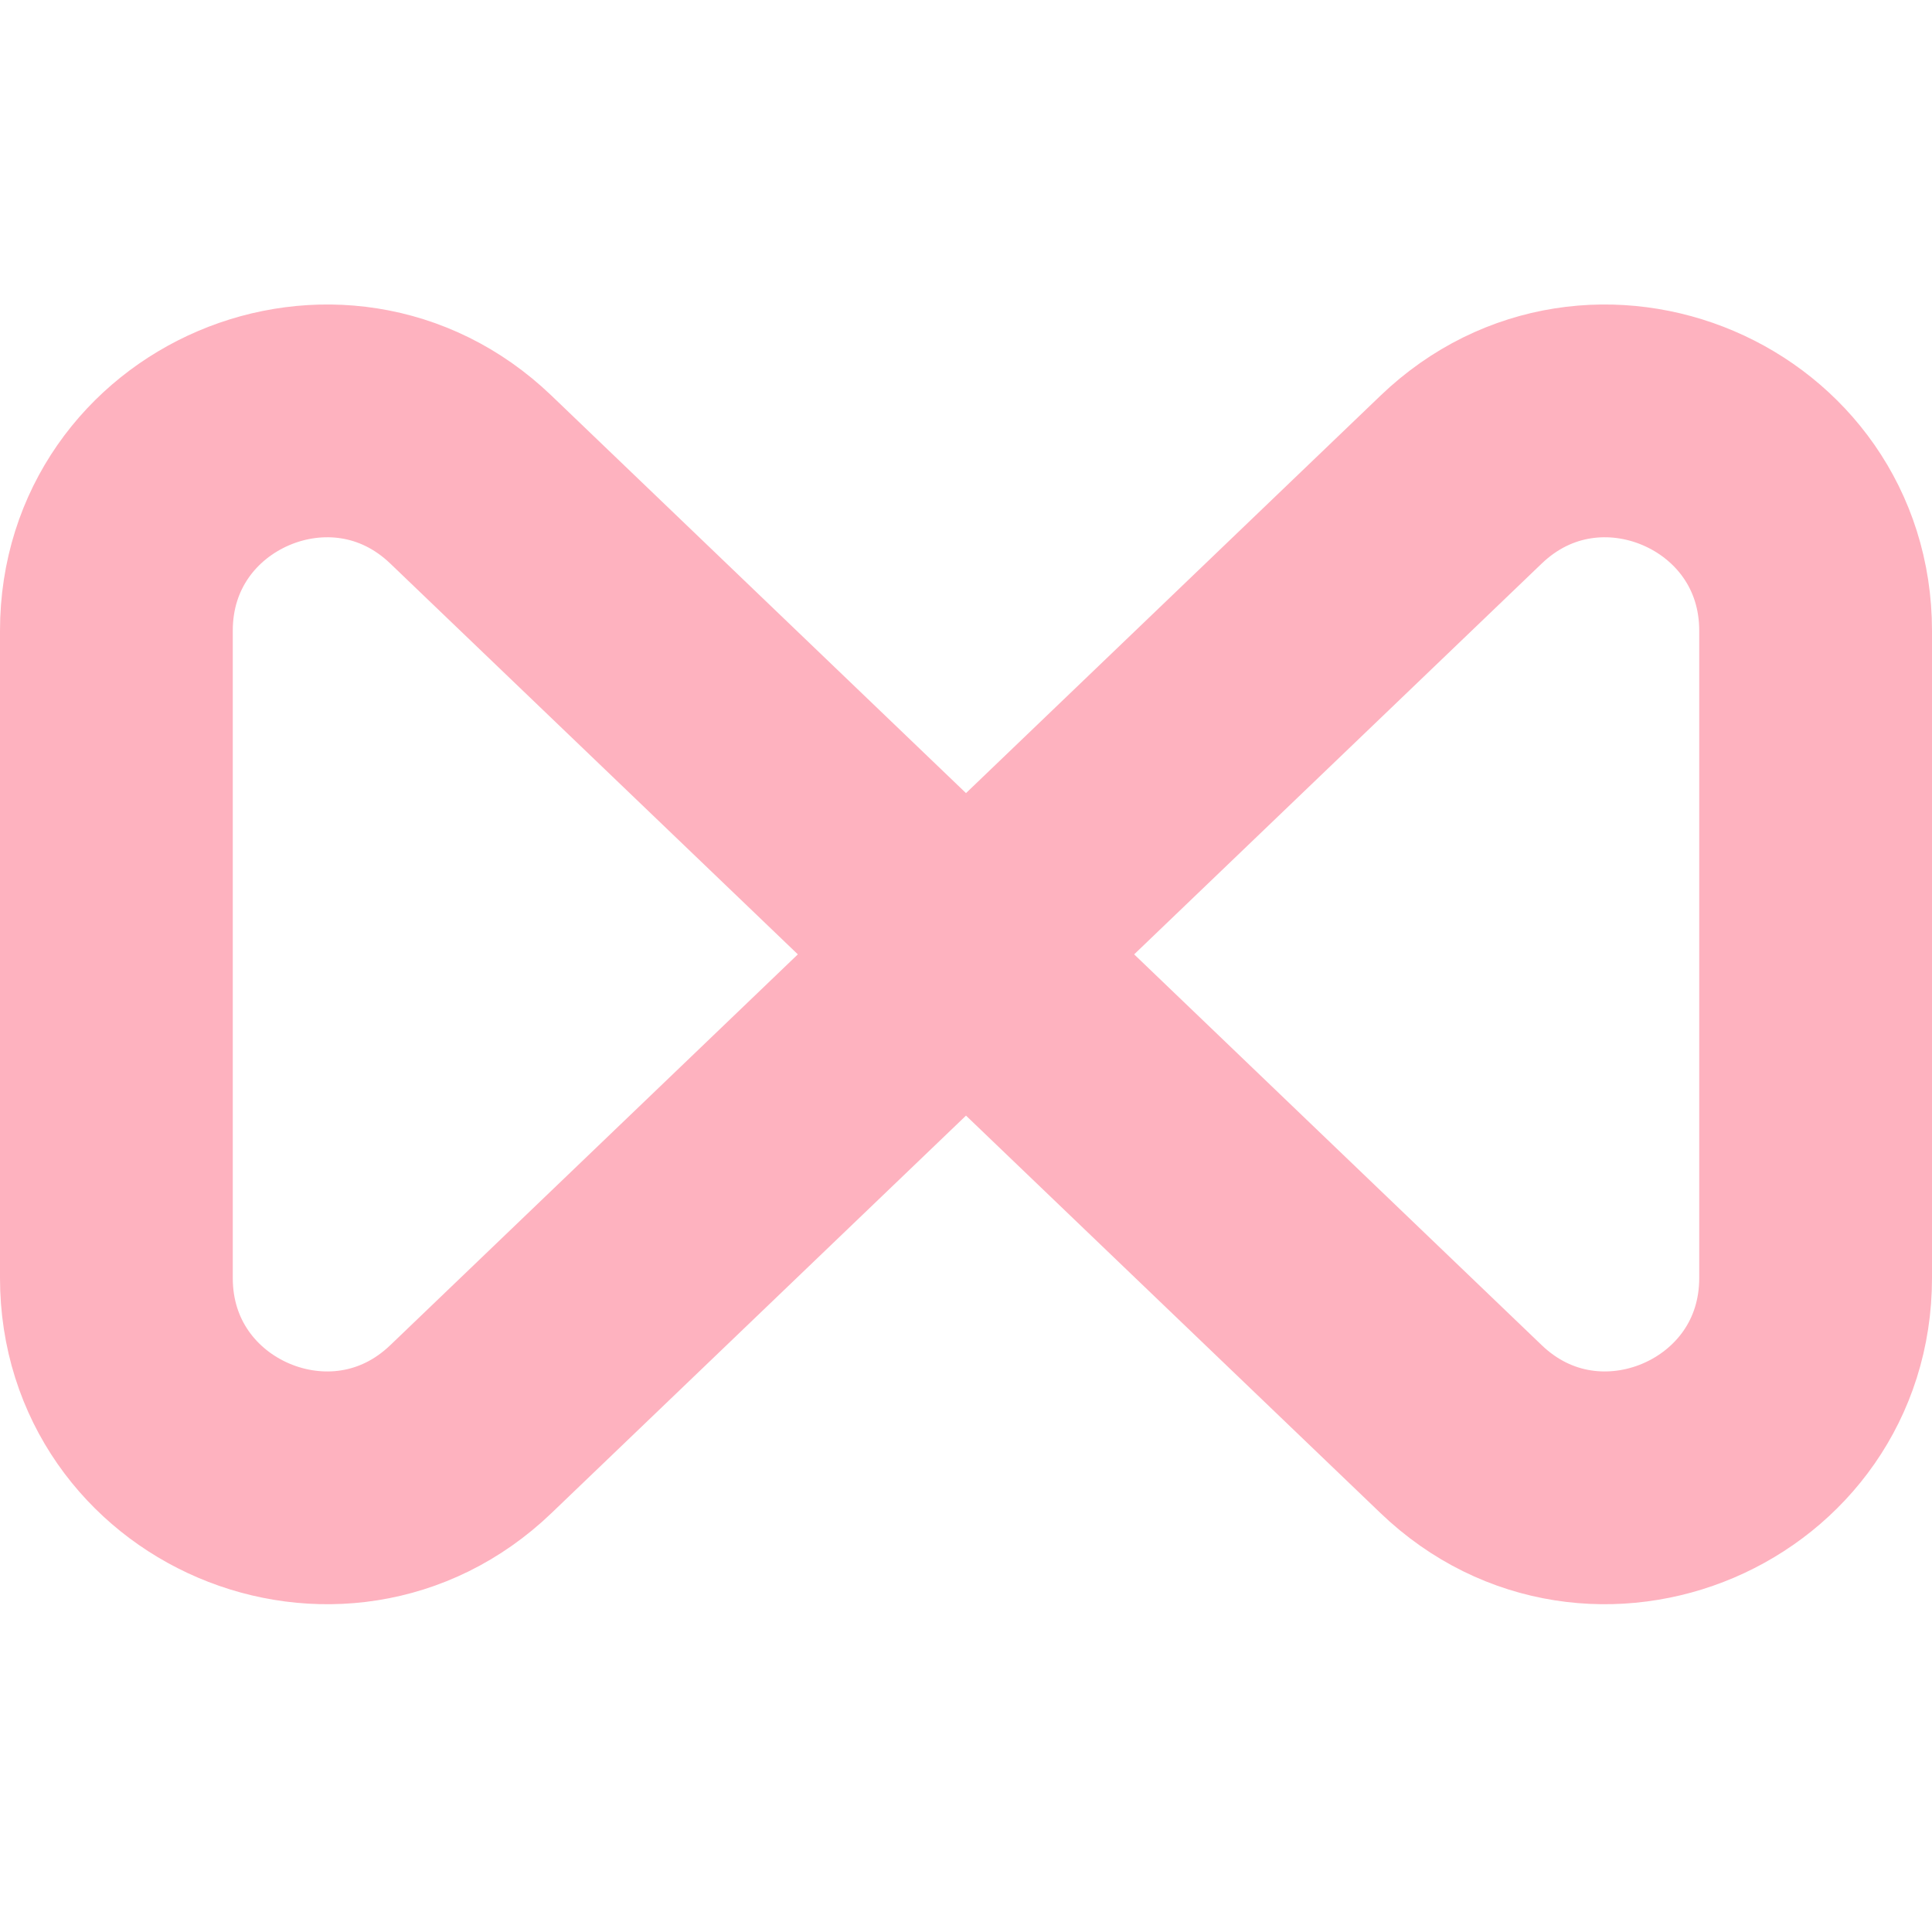
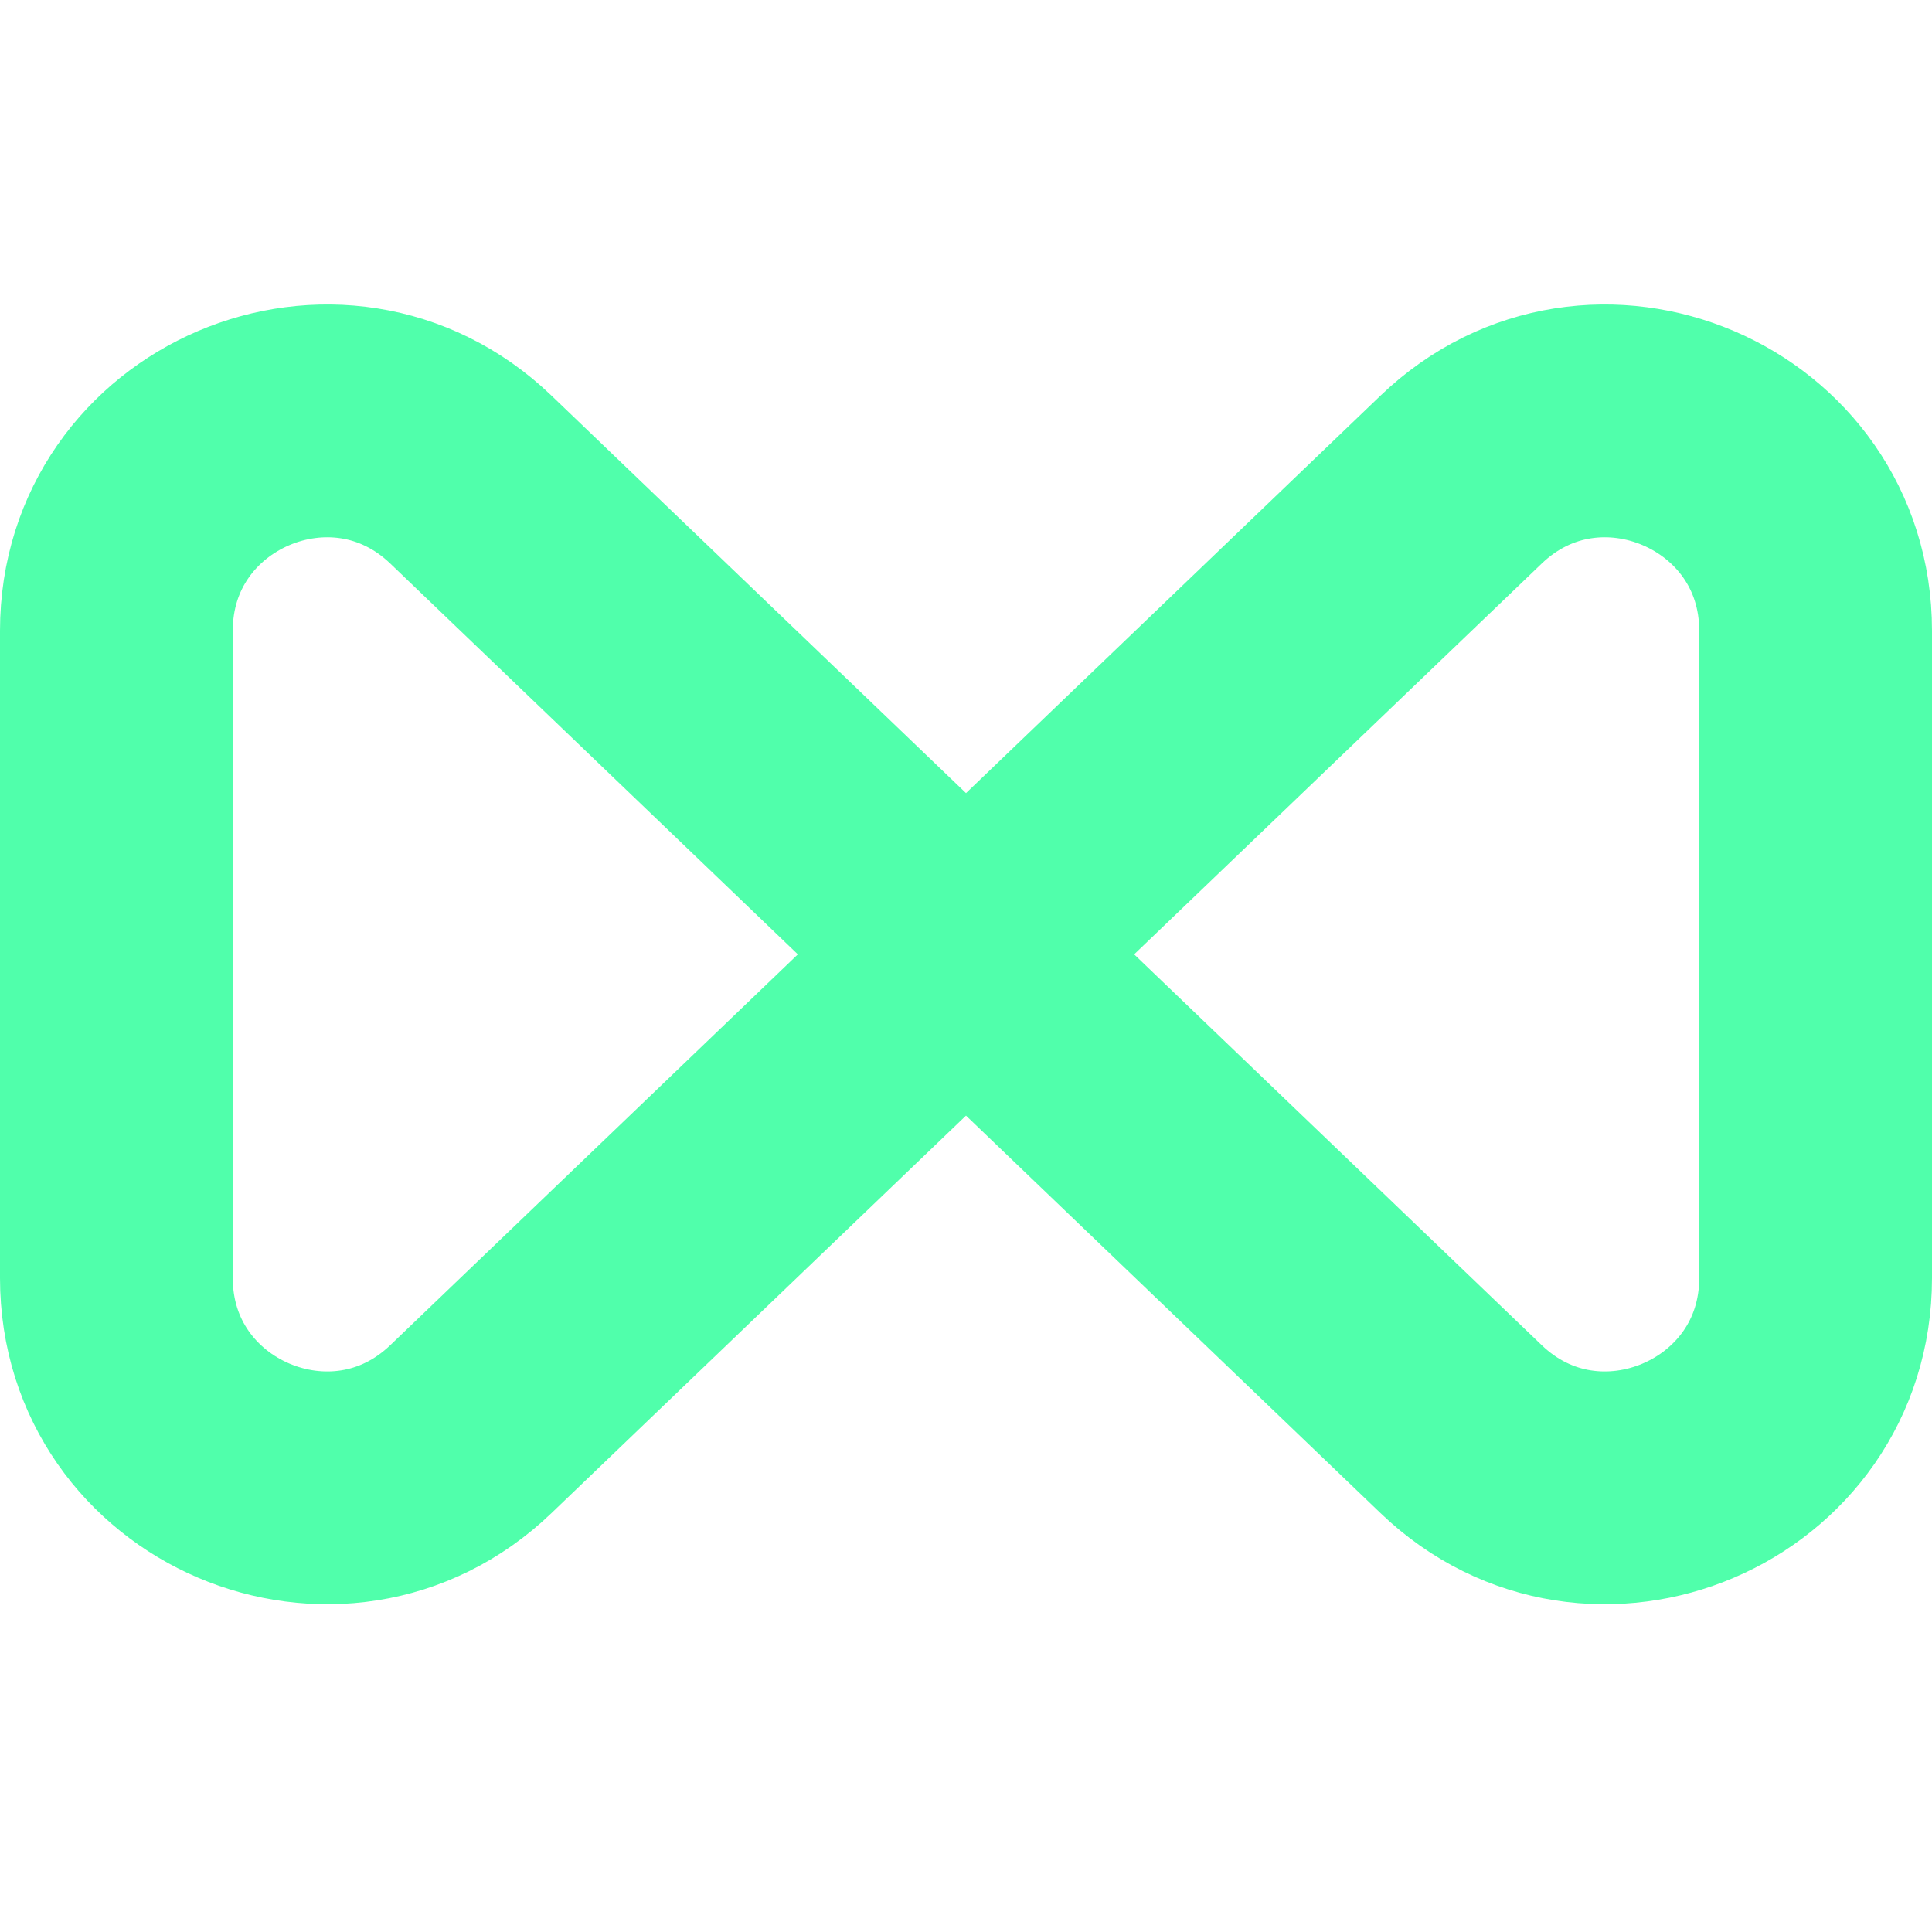
<svg xmlns="http://www.w3.org/2000/svg" width="83" height="83" viewBox="0 0 83 83" fill="none">
-   <path d="M78 54.901V27.099C78 19.172 68.493 15.117 62.771 20.603L20.229 61.397C14.507 66.883 5 62.828 5 54.901V27.099C5 19.172 14.507 15.117 20.229 20.603L62.771 61.397C68.493 66.883 78 62.828 78 54.901Z" stroke="#FEB2BF" stroke-width="10" />
+   <path d="M78 54.901V27.099C78 19.172 68.493 15.117 62.771 20.603L20.229 61.397C14.507 66.883 5 62.828 5 54.901V27.099C5 19.172 14.507 15.117 20.229 20.603L62.771 61.397C68.493 66.883 78 62.828 78 54.901Z" stroke="#50FFAB" stroke-width="10" />
</svg>
